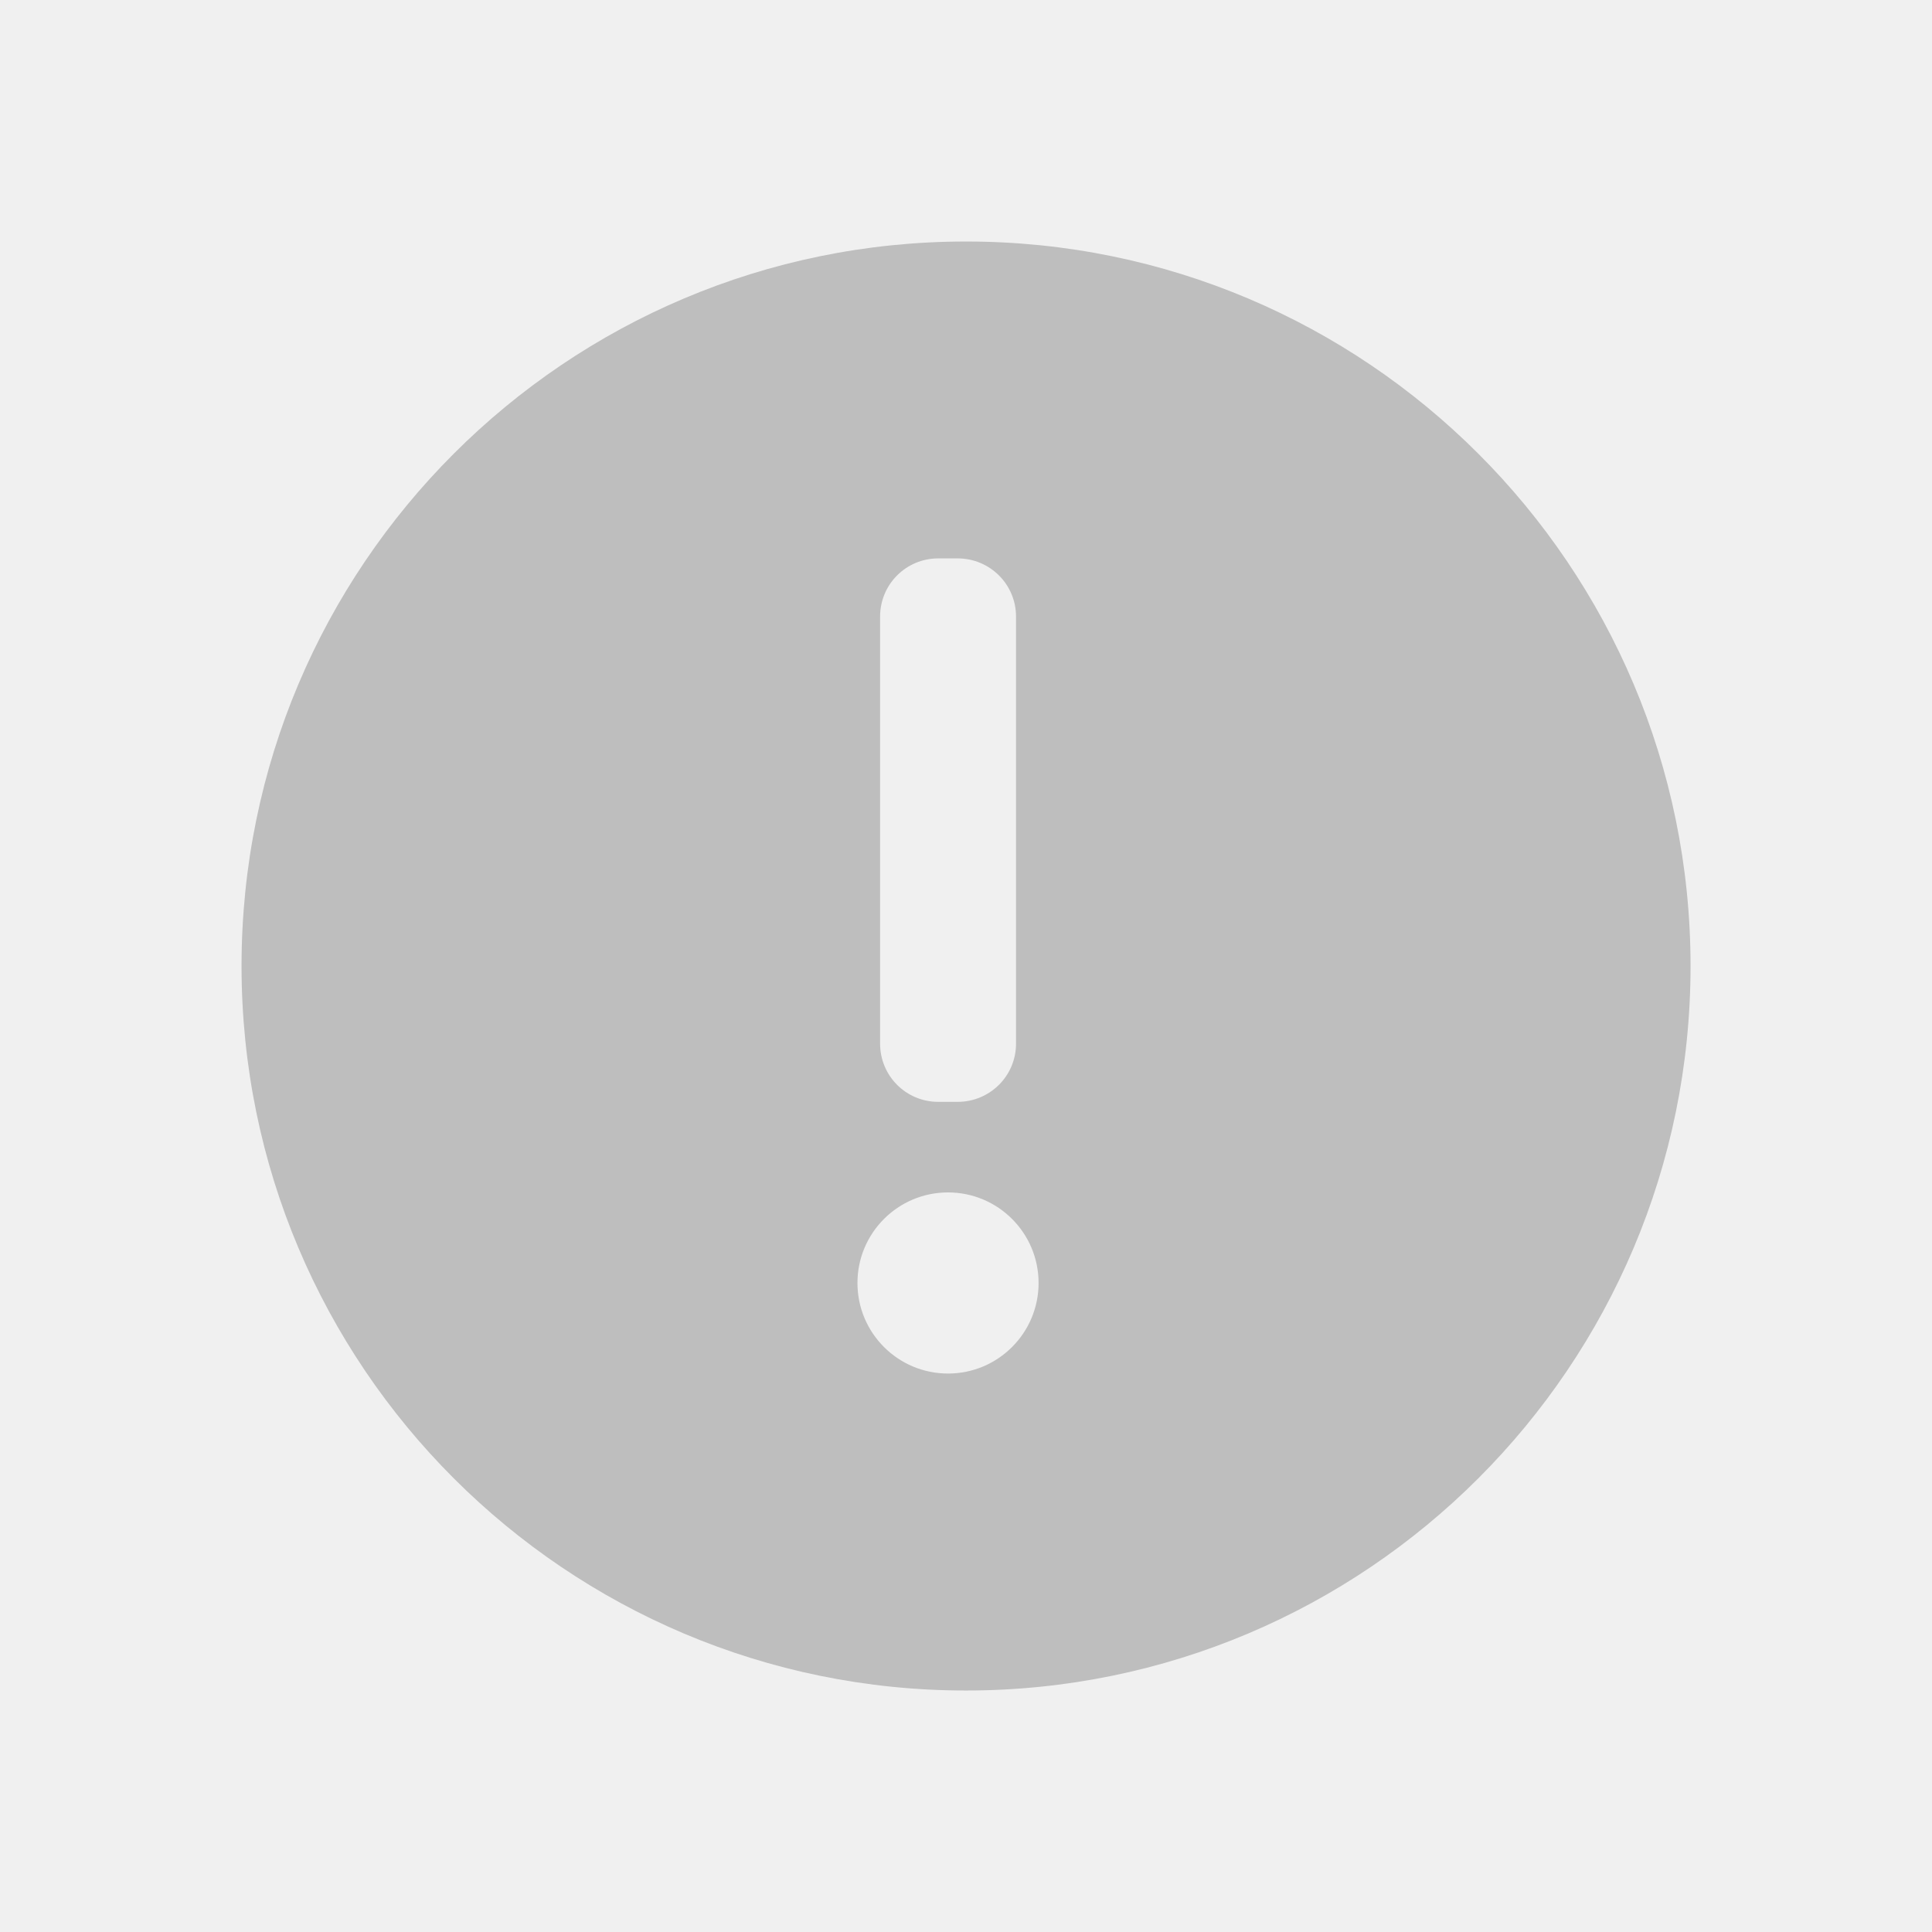
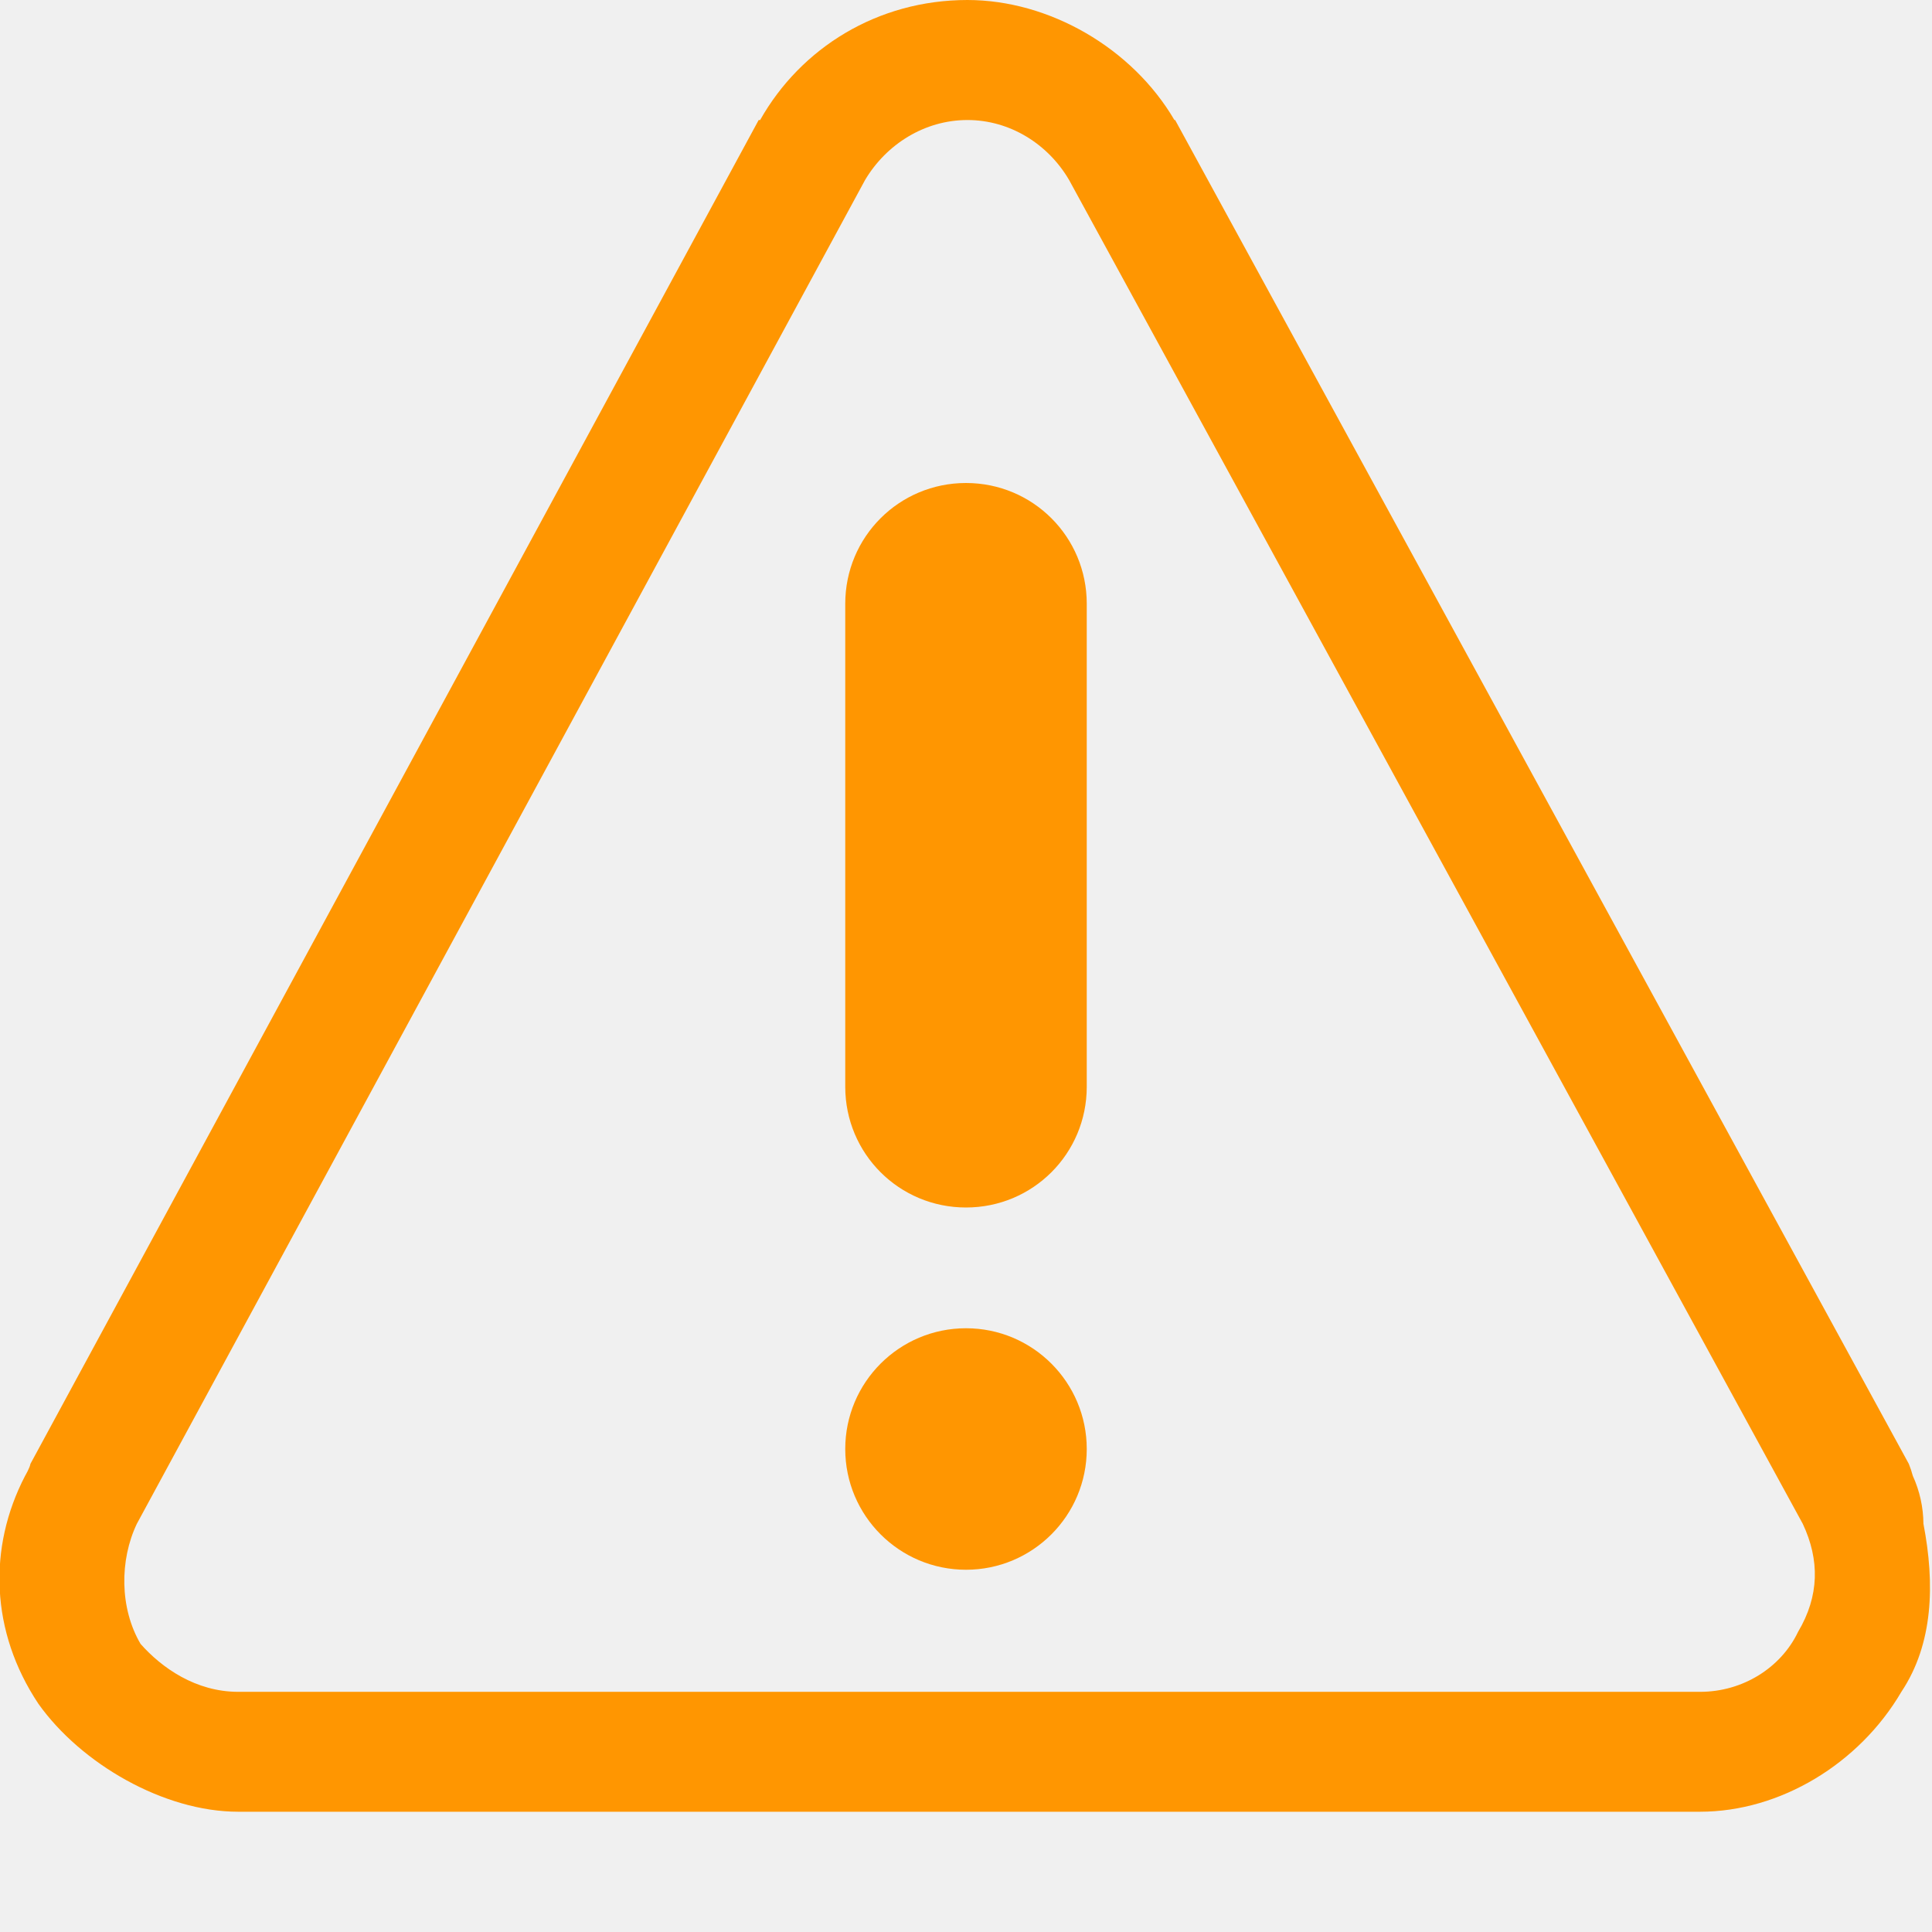
- <svg xmlns="http://www.w3.org/2000/svg" width="16" height="16" enable-background="new" version="1.1">
-   <g>
-     <g transform="translate(-18.75 3.5)" enable-background="new">
-       <g transform="matrix(.52112 0 0 .52112 20.768 5.3453)" fill="#fff" />
-     </g>
-     <g transform="matrix(0.85714 0 0 -0.85714 1.14 14.86)" enable-background="new" fill="#bebebe">
-       <g transform="matrix(.875 0 0 .875 -478.12 -651.69)" fill="#bebebe">
-         <g fill="#bebebe">
-           <g transform="matrix(0.66667 0 0 0.66667 288.522 399.4)" fill="#bebebe">
-             <path transform="matrix(1.5 0 0 1.5 384.07 515.3)" d="m11 3a8 8 0 0 0-8 8 8 8 0 0 0 8 8 8 8 0 0 0 8-8 8 8 0 0 0-8-8zm-0.199 3.5a1 1 0 0 1 1 1 1 1 0 0 1-1 1 1 1 0 0 1-1-1 1 1 0 0 1 1-1zm-0.107 3h0.213c0.356 0 0.645 0.286 0.645 0.643v4.715c0 0.356-0.288 0.643-0.645 0.643h-0.213c-0.356 0-0.643-0.286-0.643-0.643v-4.715c0-0.356 0.286-0.643 0.643-0.643z" fill-rule="evenodd" />
-           </g>
-         </g>
-       </g>
-     </g>
+ <svg xmlns="http://www.w3.org/2000/svg" width="16" height="16" version="1.1">
+   <g fill="#ff9601">
+     <path class="warning" d="m8.012 0c-0.745 0-1.38 0.397-1.717 0.994-0.004-2.274e-5 -0.008-2.274e-5 -0.012 0l-6.031 11.129c-0.005 0.033-0.044 0.099-0.044 0.099-0.31 0.596-0.287 1.292 0.11 1.888 0.353 0.497 1.04 0.894 1.654 0.894h12.107c0.663 0 1.319-0.397 1.668-0.994 0.264-0.397 0.278-0.894 0.182-1.391-0.001-0.137-0.031-0.272-0.088-0.397-0.009-0.034-0.02-0.067-0.033-0.099l-6.076-11.129c-0.002-5.69e-6 -0.004-5.69e-6 -0.006 0-0.349-0.596-1.036-0.994-1.715-0.994zm0 0.994c0.352 0 0.668 0.199 0.842 0.497l6.076 11.129c0.14 0.298 0.138 0.596-0.039 0.894-0.142 0.298-0.459 0.497-0.811 0.497h-12.107c-0.352 0-0.634-0.199-0.809-0.397-0.175-0.298-0.173-0.696-0.031-0.994l6.031-11.129c0.177-0.298 0.495-0.497 0.848-0.497z" />
+     <path class="warning" d="m8 4c0.554 0 1 0.446 1 1v4c0 0.554-0.446 1-1 1s-1-0.446-1-1v-4c0-0.554 0.446-1 1-1z" />
+     <path class="warning" d="m9 12a1 1 0 0 1-1 1 1 1 0 0 1-1-1 1 1 0 0 1 1-1 1 1 0 0 1 1 1z" />
  </g>
</svg>
